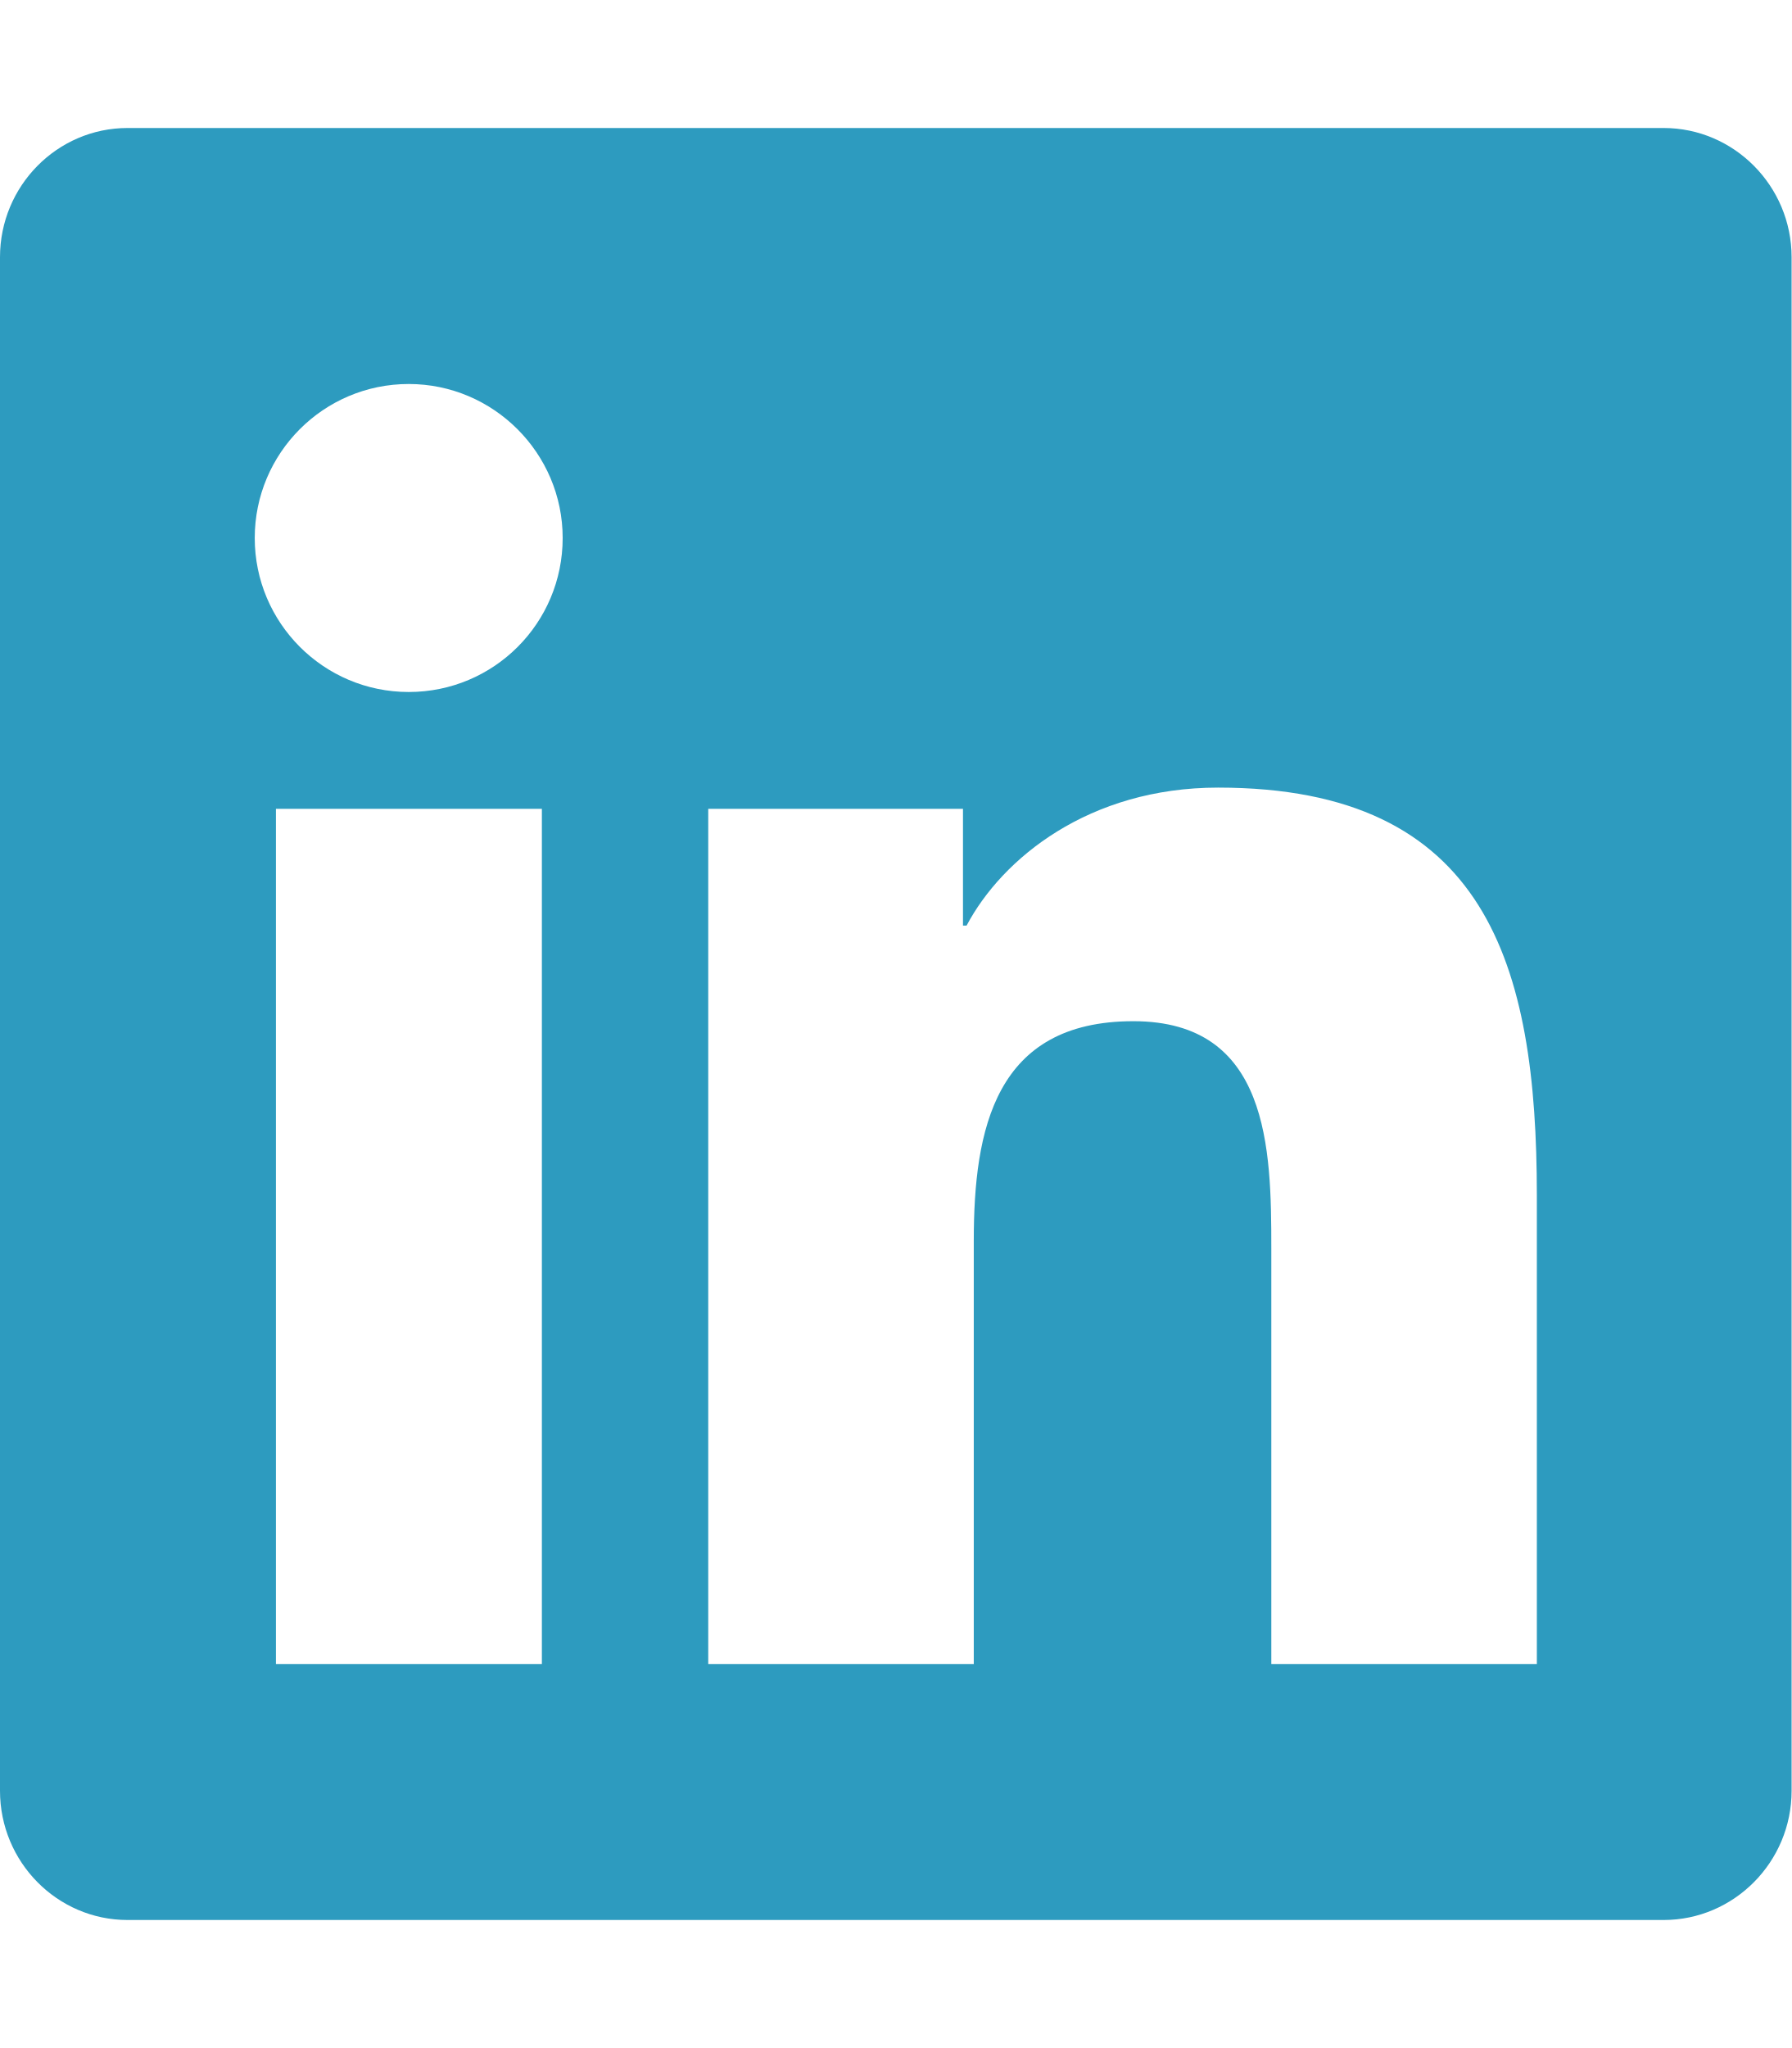
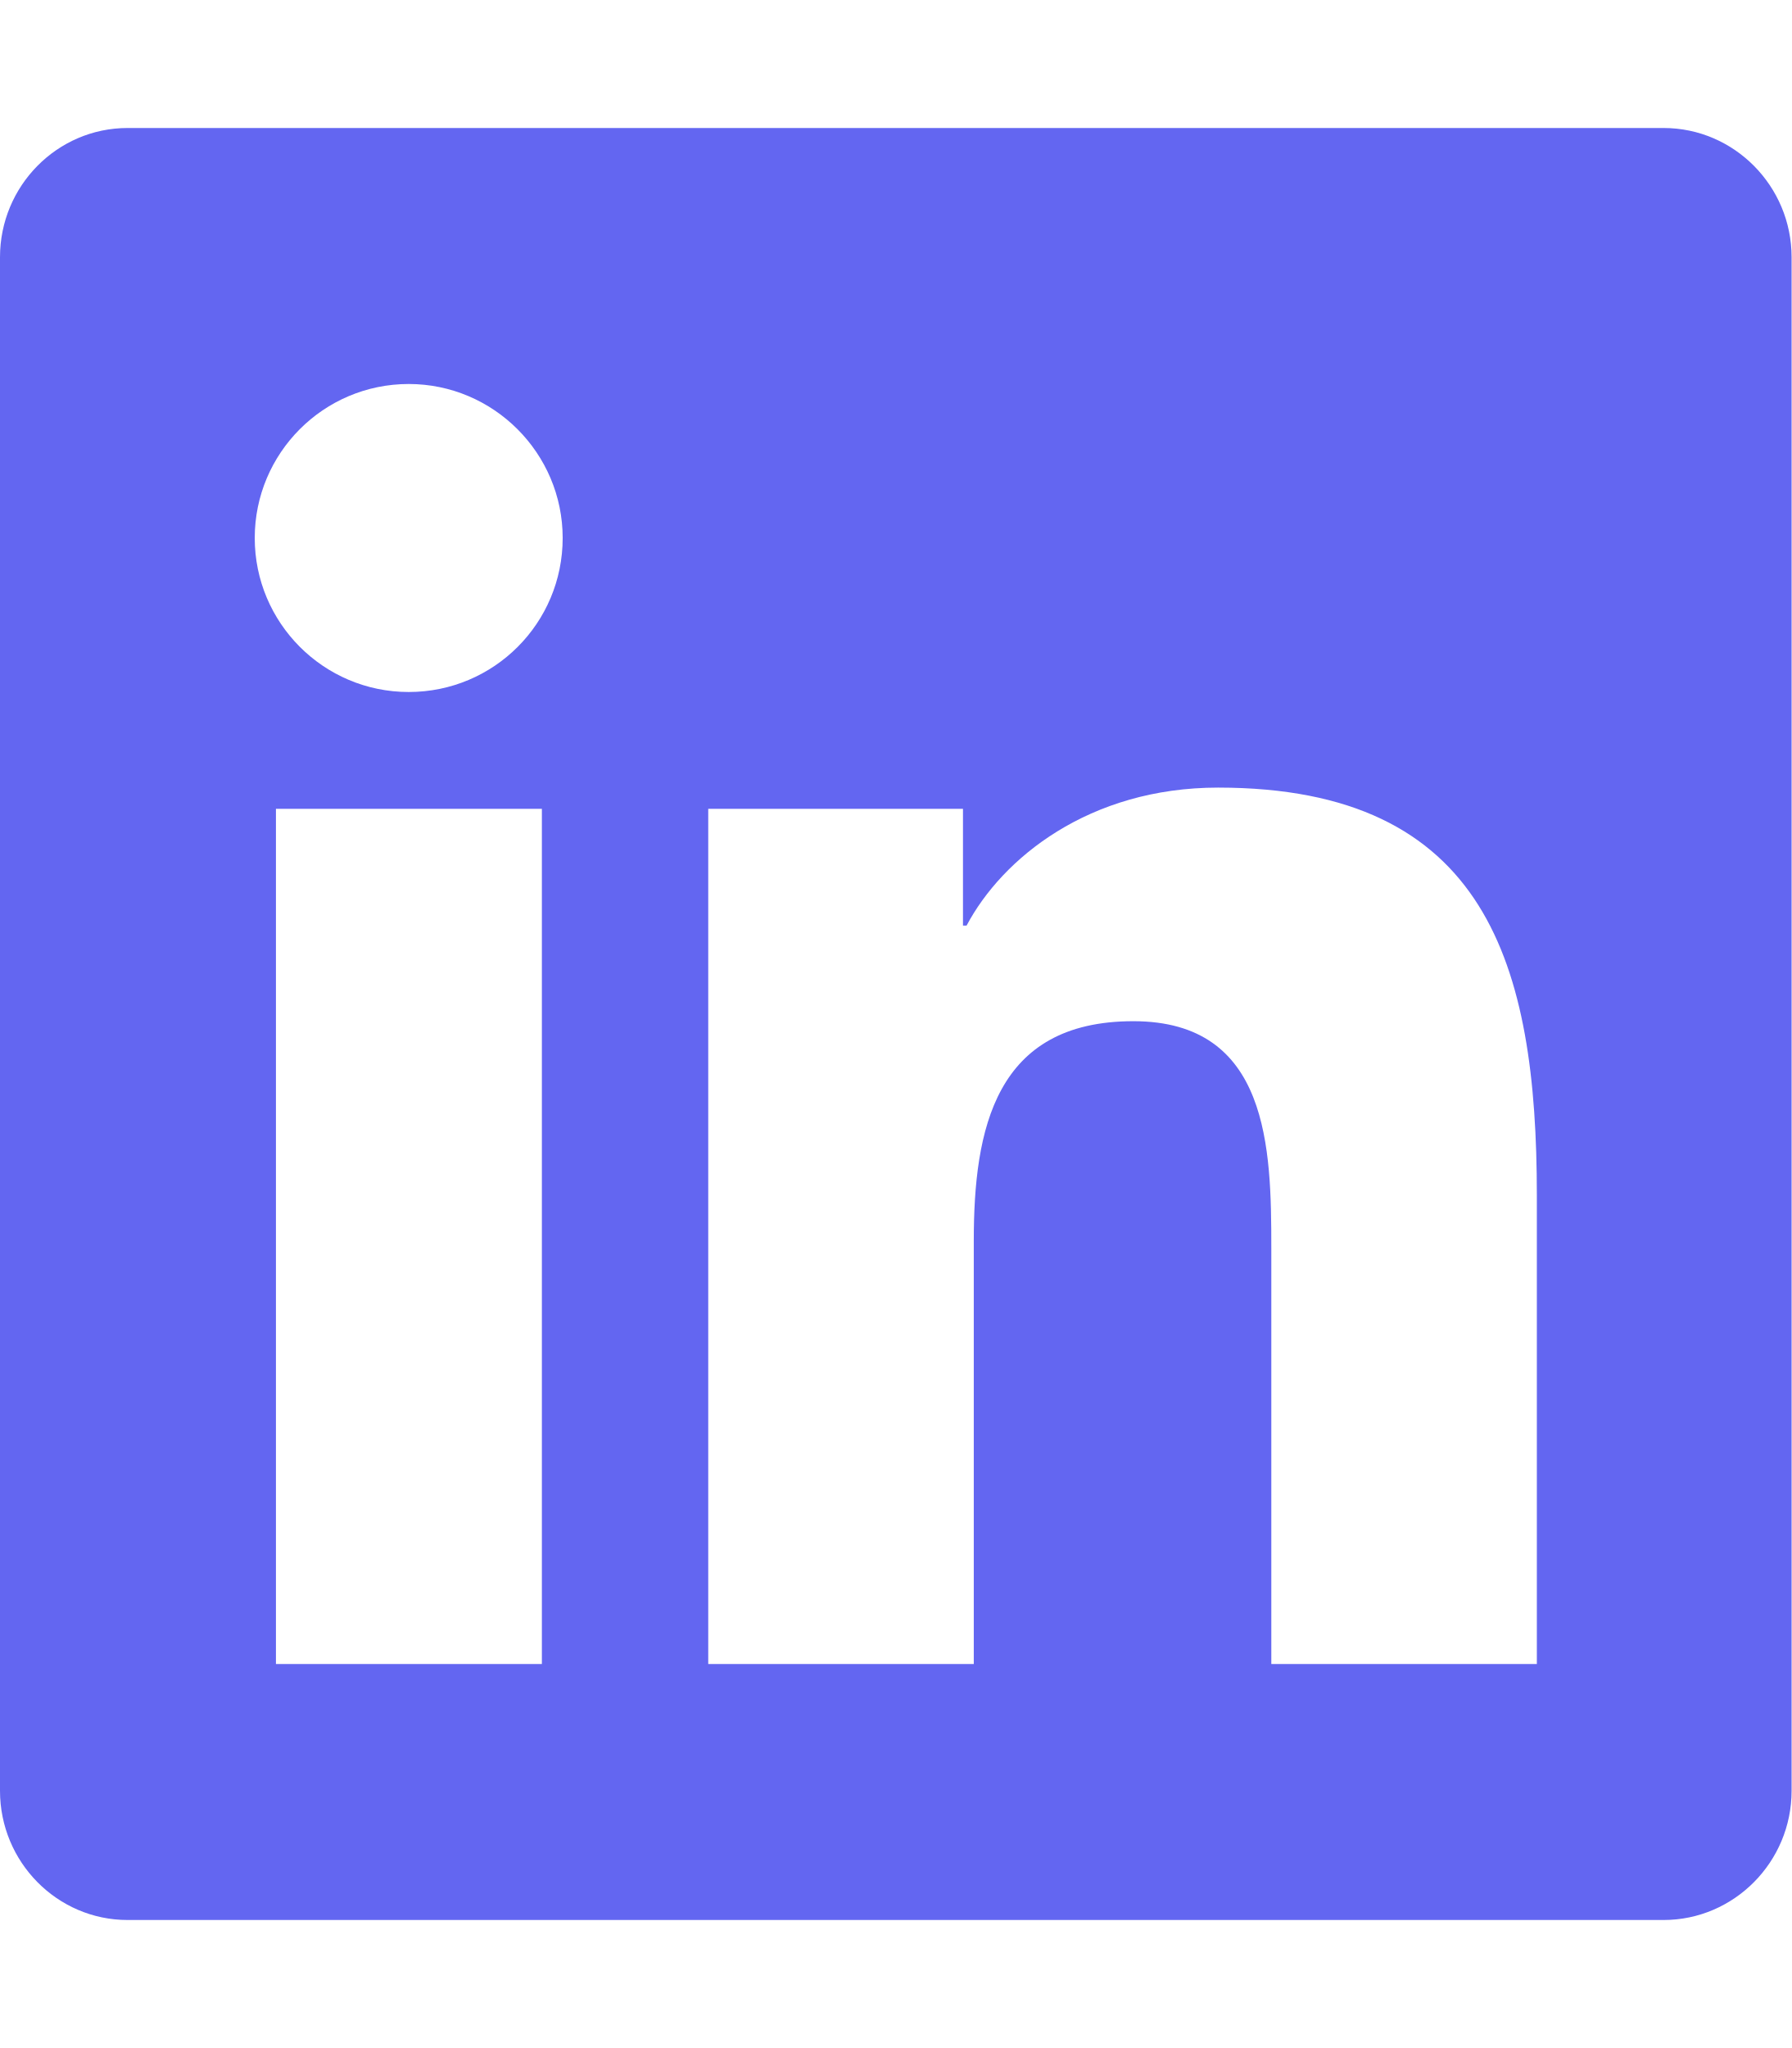
<svg xmlns="http://www.w3.org/2000/svg" height="1em" viewBox="0 0 448 512">
-   <style>svg{fill:#2d9bbf}</style>
+   <style>svg{fill:#6366f1}</style>
  <path d="M416 32H31.9C14.3 32 0 46.5 0 64.3v383.4C0 465.5 14.3 480 31.9 480H416c17.6 0 32-14.5 32-32.3V64.3c0-17.8-14.4-32.3-32-32.3zM135.4 416H69V202.2h66.5V416zm-33.2-243c-21.3 0-38.5-17.3-38.5-38.5S80.9 96 102.2 96c21.2 0 38.5 17.3 38.5 38.5 0 21.3-17.2 38.5-38.5 38.5zm282.1 243h-66.4V312c0-24.8-.5-56.7-34.5-56.7-34.6 0-39.9 27-39.9 54.9V416h-66.4V202.2h63.7v29.2h.9c8.9-16.8 30.6-34.5 62.9-34.5 67.2 0 79.7 44.3 79.7 101.9V416z" />
</svg>
